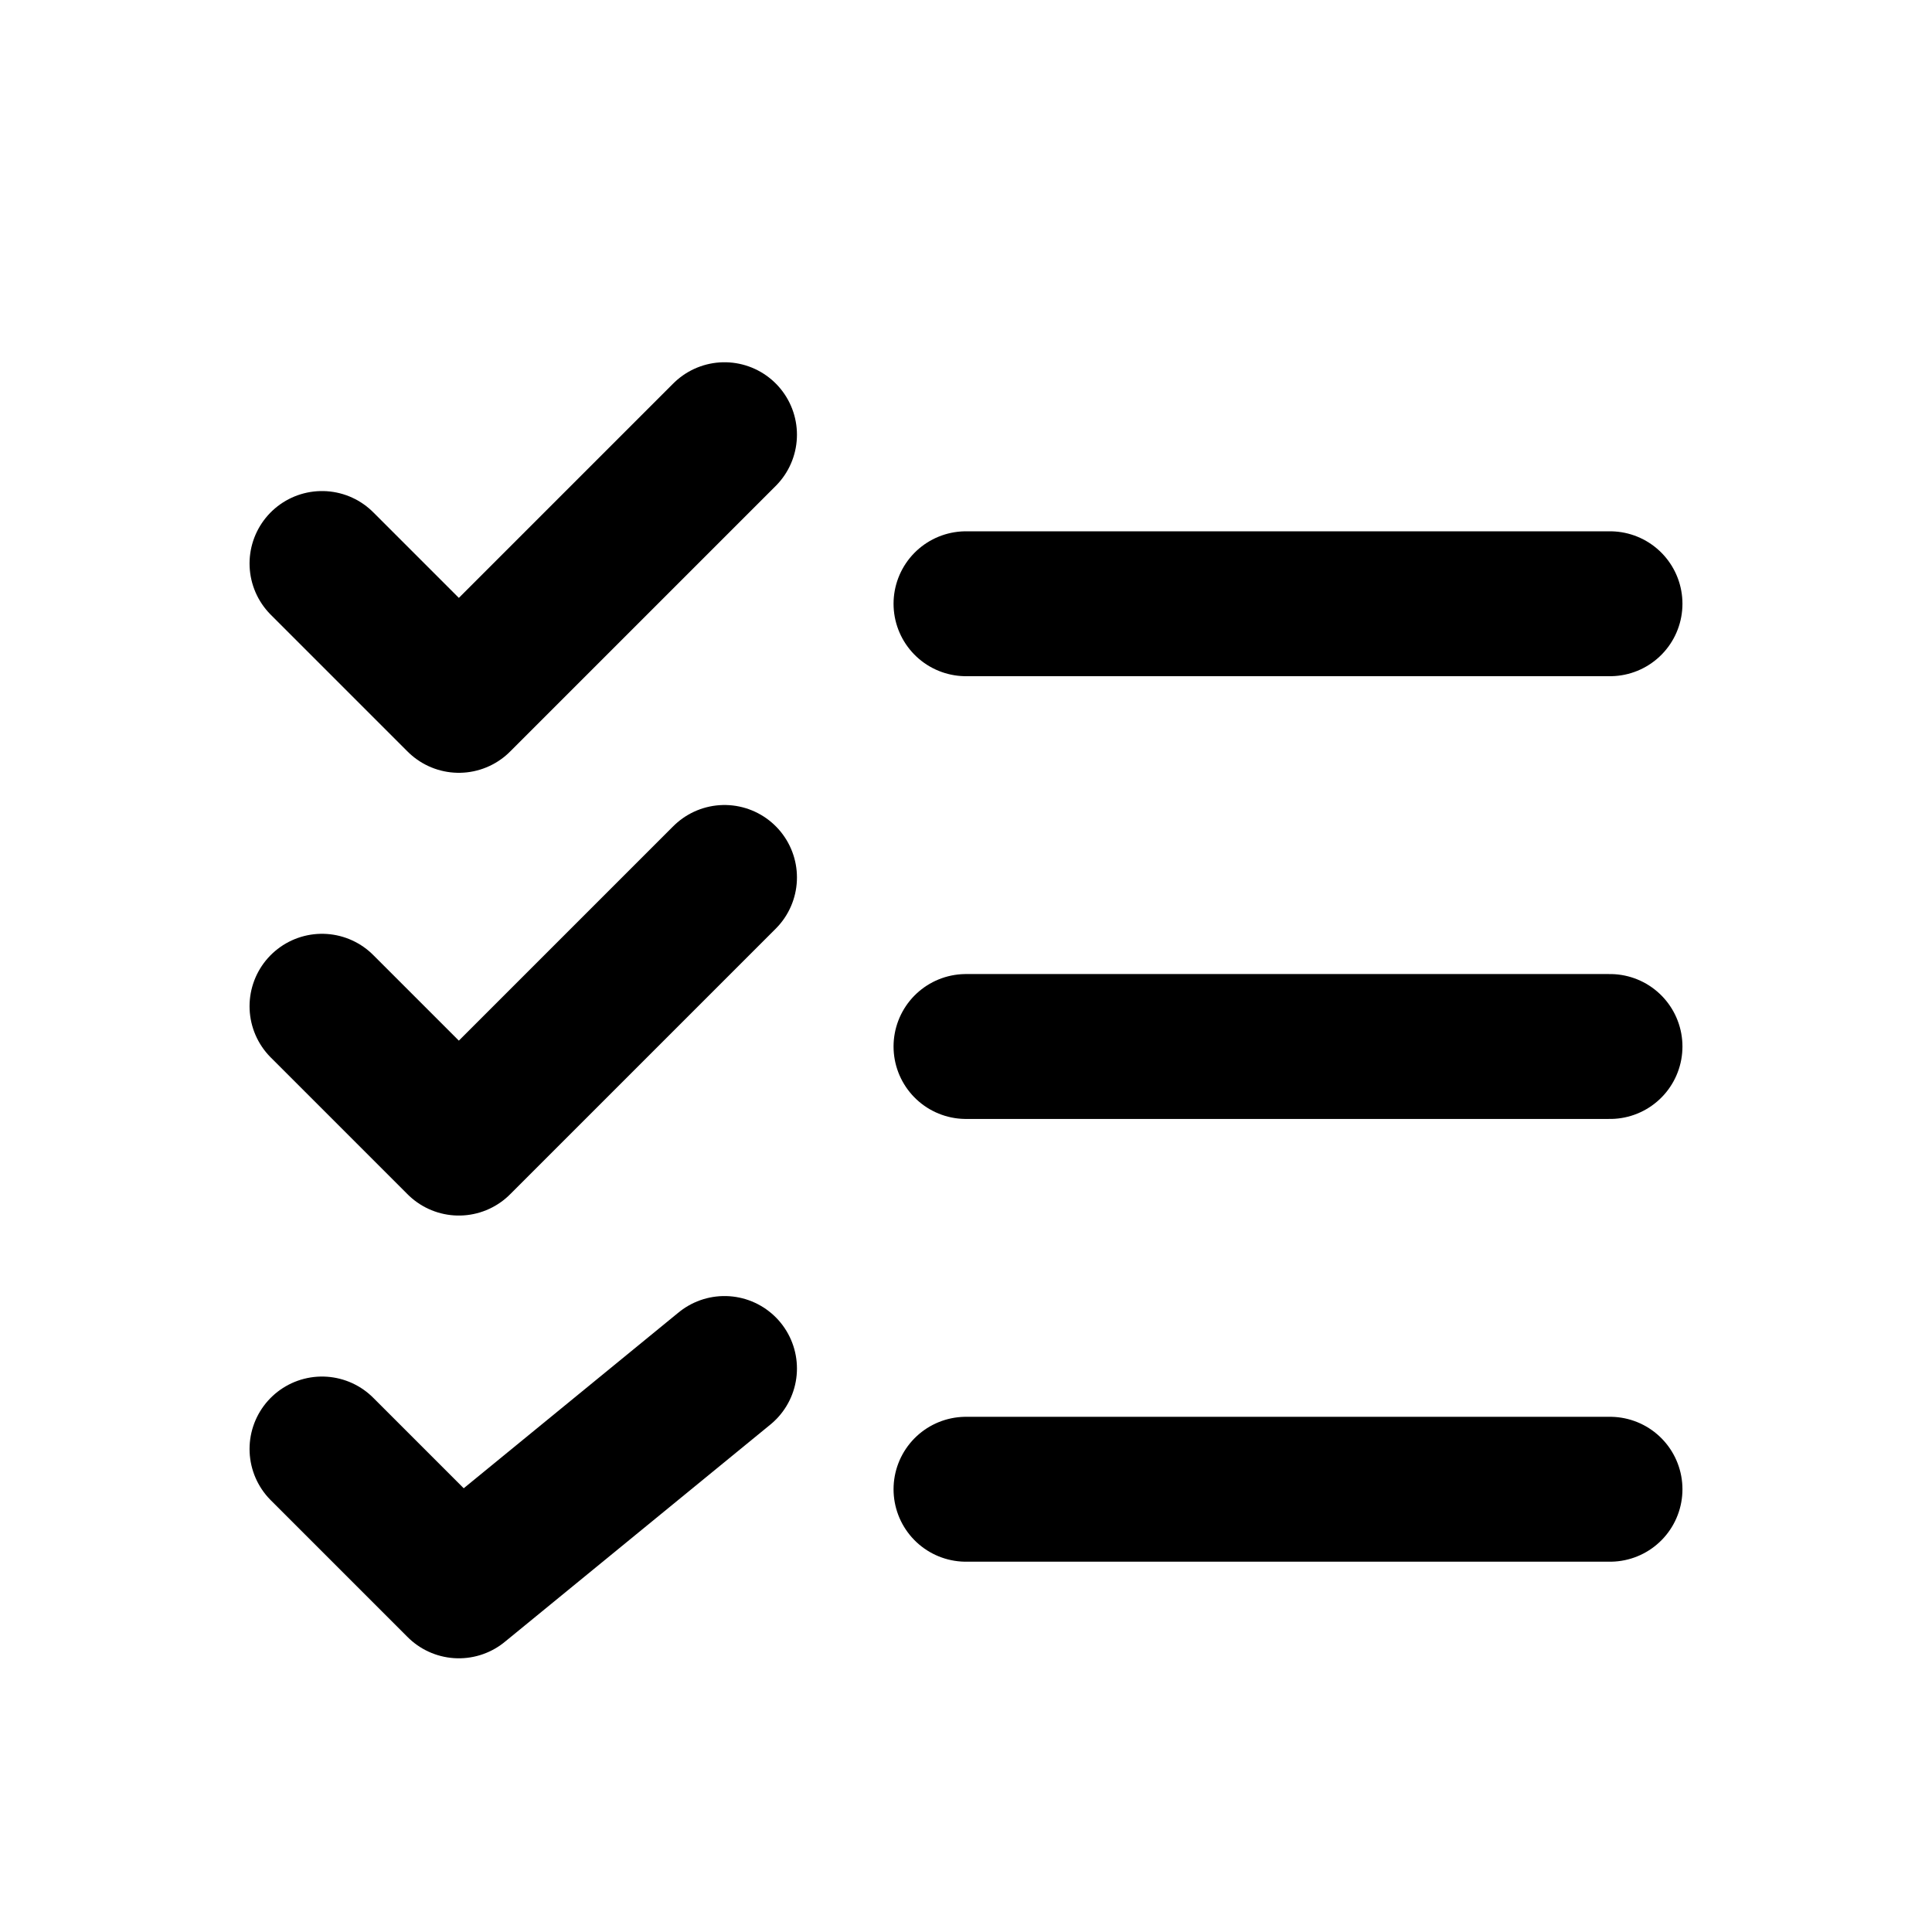
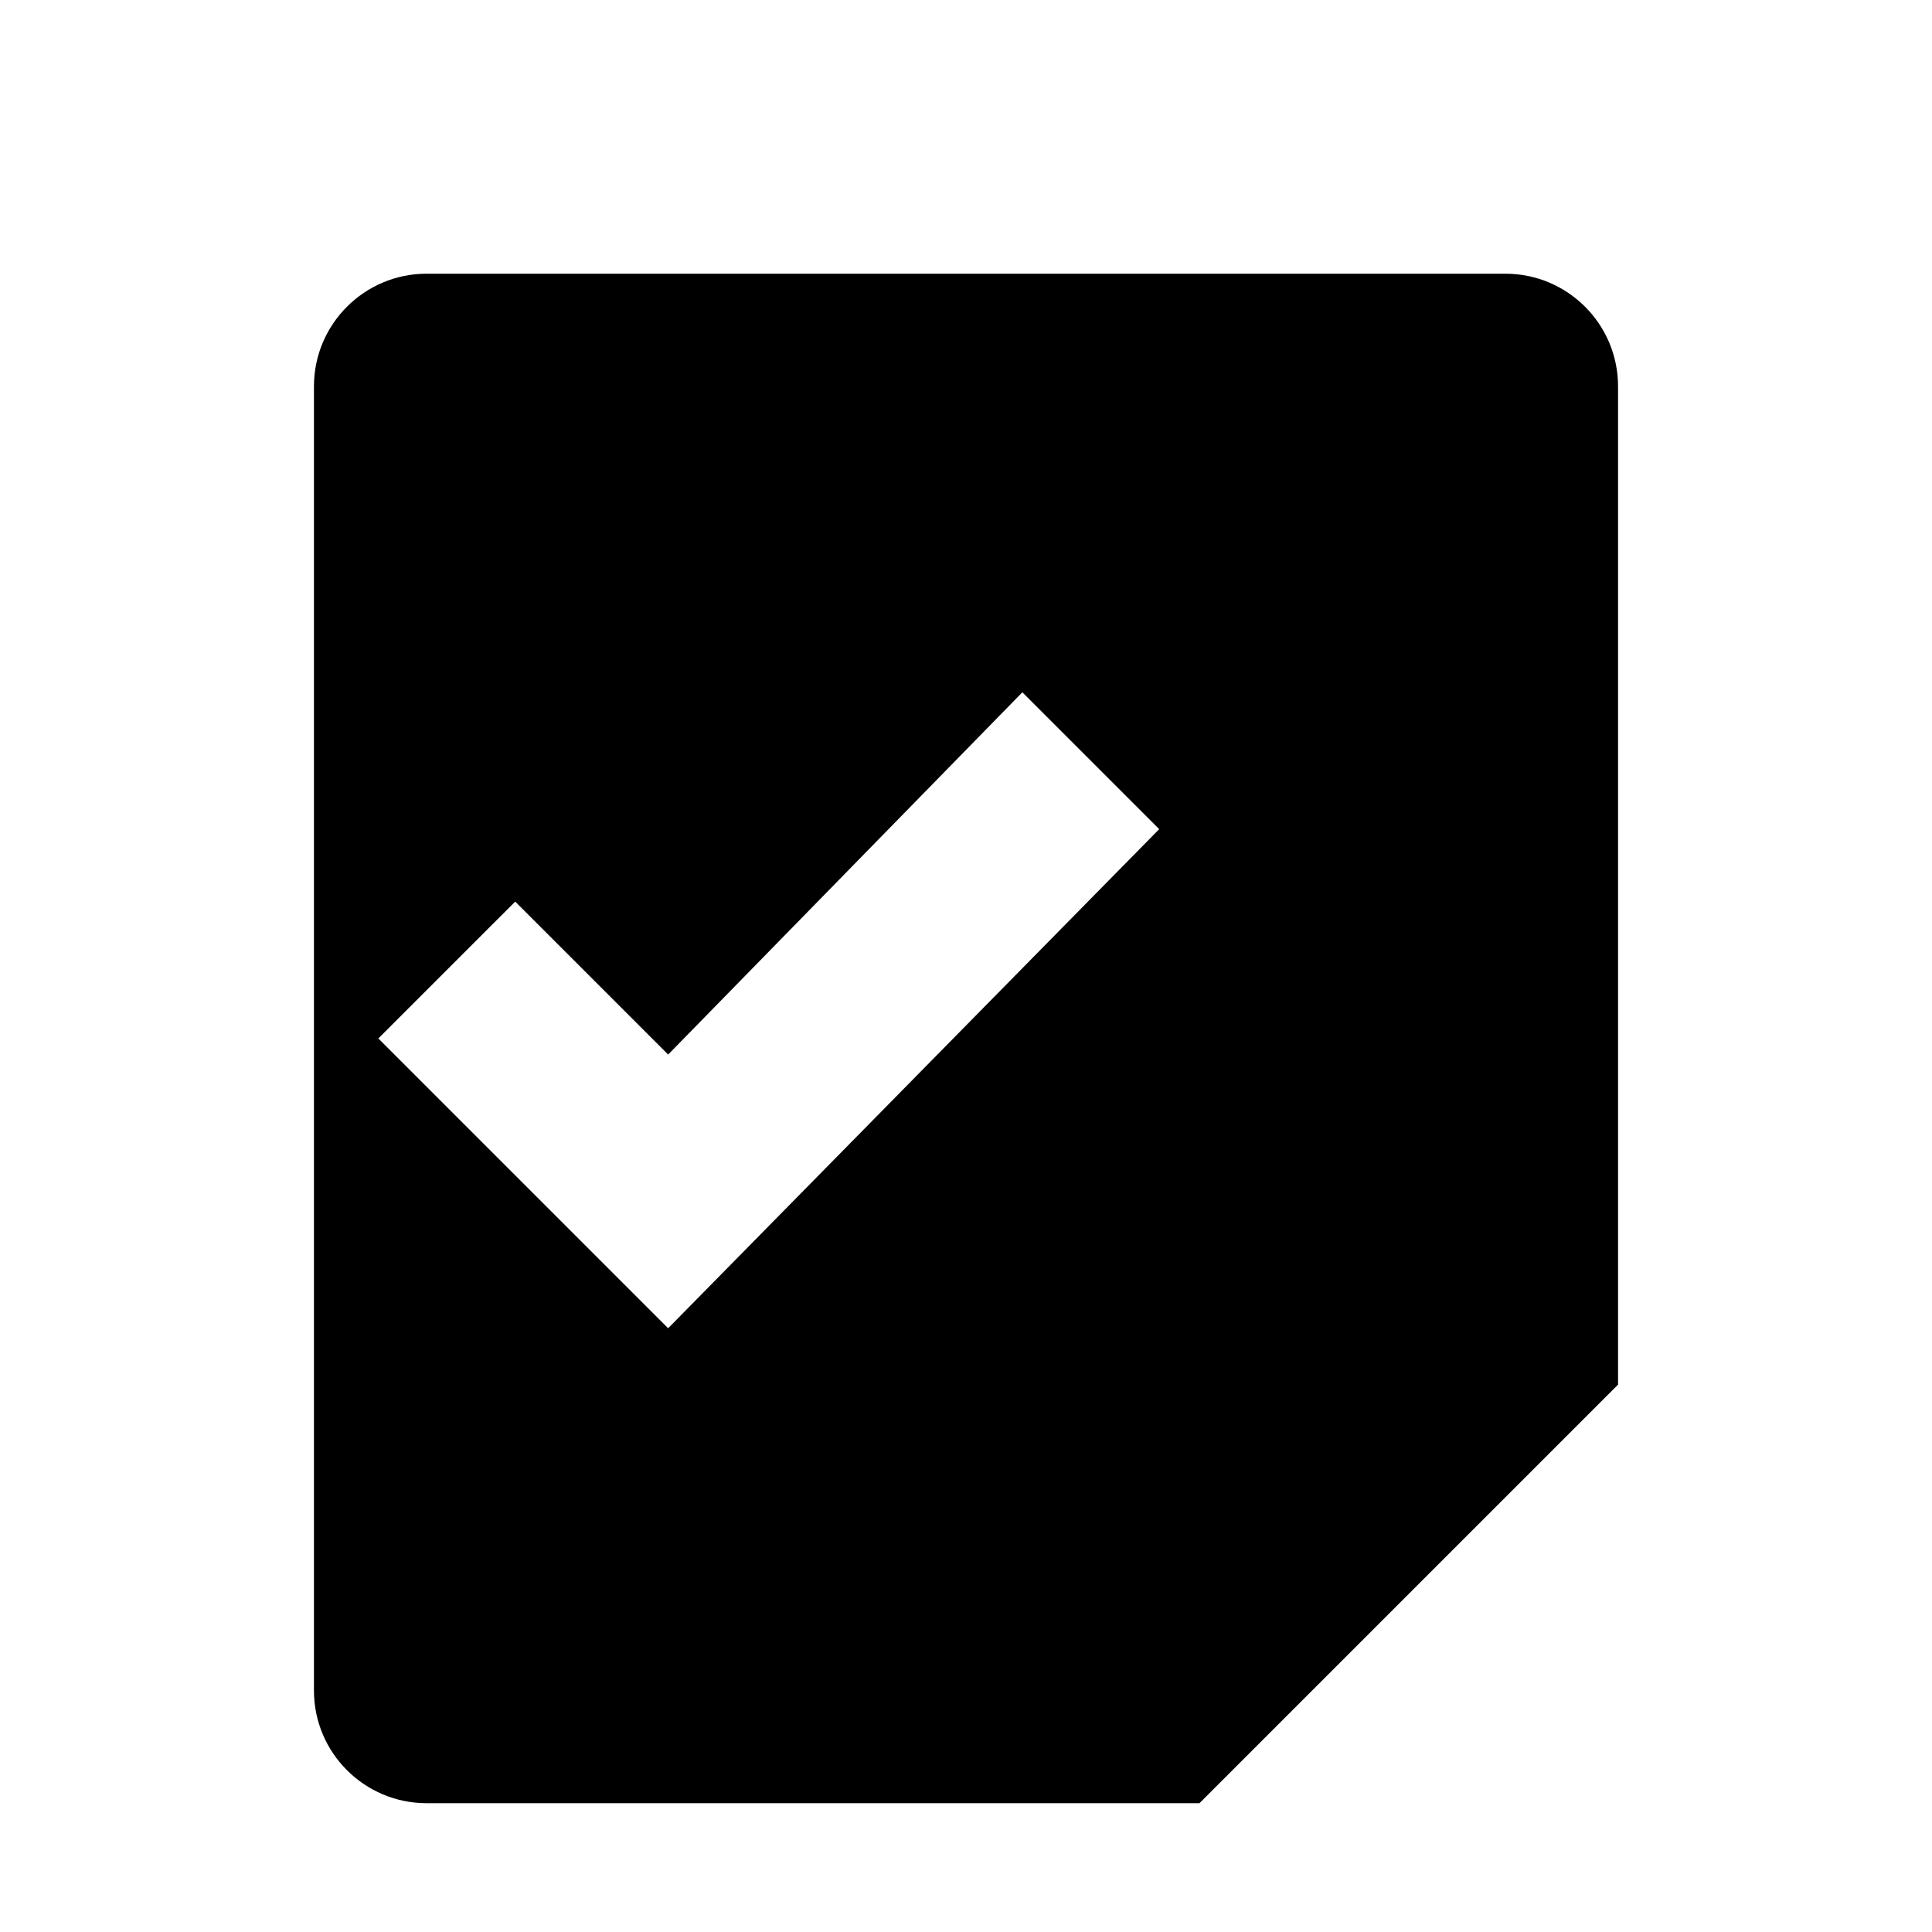
- <svg xmlns="http://www.w3.org/2000/svg" viewBox="0 0 24 24" fill="none" stroke="currentColor" stroke-width="1.8" stroke-linecap="round" stroke-linejoin="round">
-   <path d="M4 7l1.7 1.7L9 5.4" />
-   <path d="M12 7.5h8" />
-   <path d="M4 12.5l1.7 1.7L9 10.9" />
-   <path d="M12 13h8" />
-   <path d="M4 18l1.7 1.7L9 17" />
-   <path d="M12 18.5h8" />
+ <svg xmlns="http://www.w3.org/2000/svg" viewBox="0 0 24 24" fill="currentColor" role="img" aria-label="NotNow">
+   <g transform="translate(-2.5 0)">
+     <path fill-rule="evenodd" d="M7.8 3.4h13.4a1.4 1.4 0 0 1 1.4 1.4v12.4l-5.2 5.2H7.8a1.4 1.4 0 0 1-1.4-1.4V4.8a1.4 1.4 0 0 1 1.4-1.4Z       M15.2 8.6l-4.4 4.5-1.9-1.9-1.7 1.7 3.6 3.6 6.1-6.2Z" />
+   </g>
</svg>
